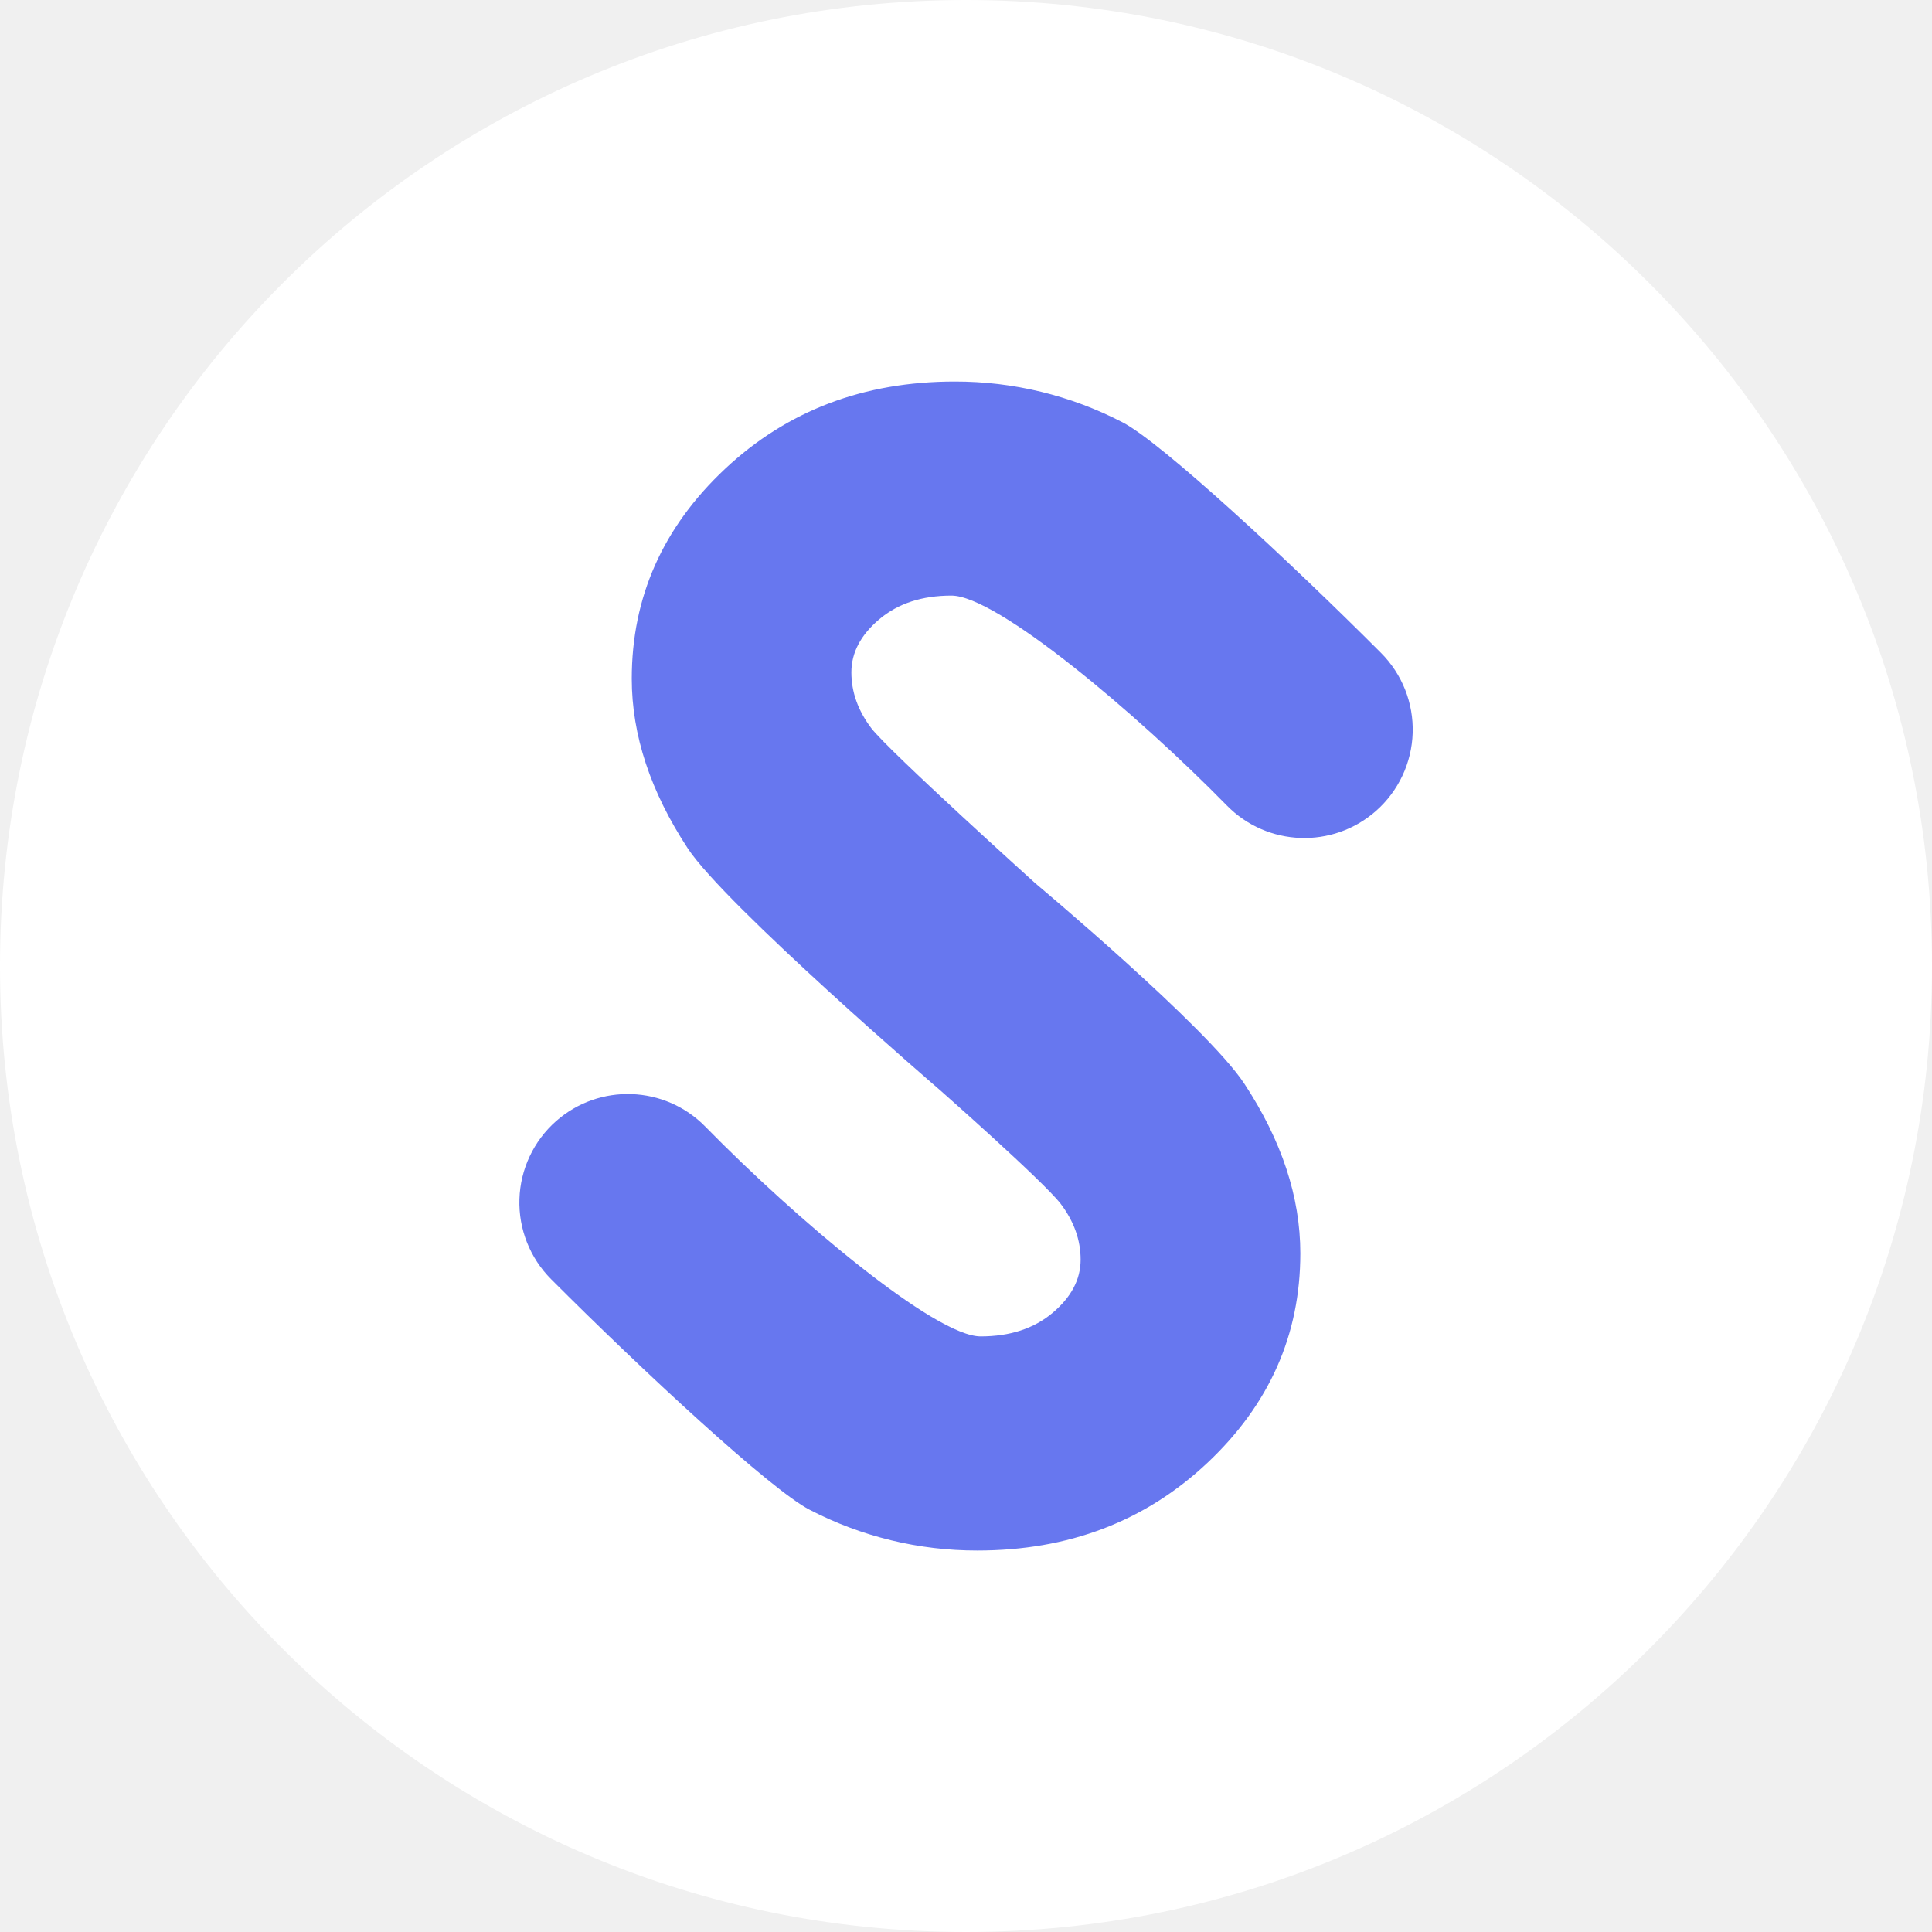
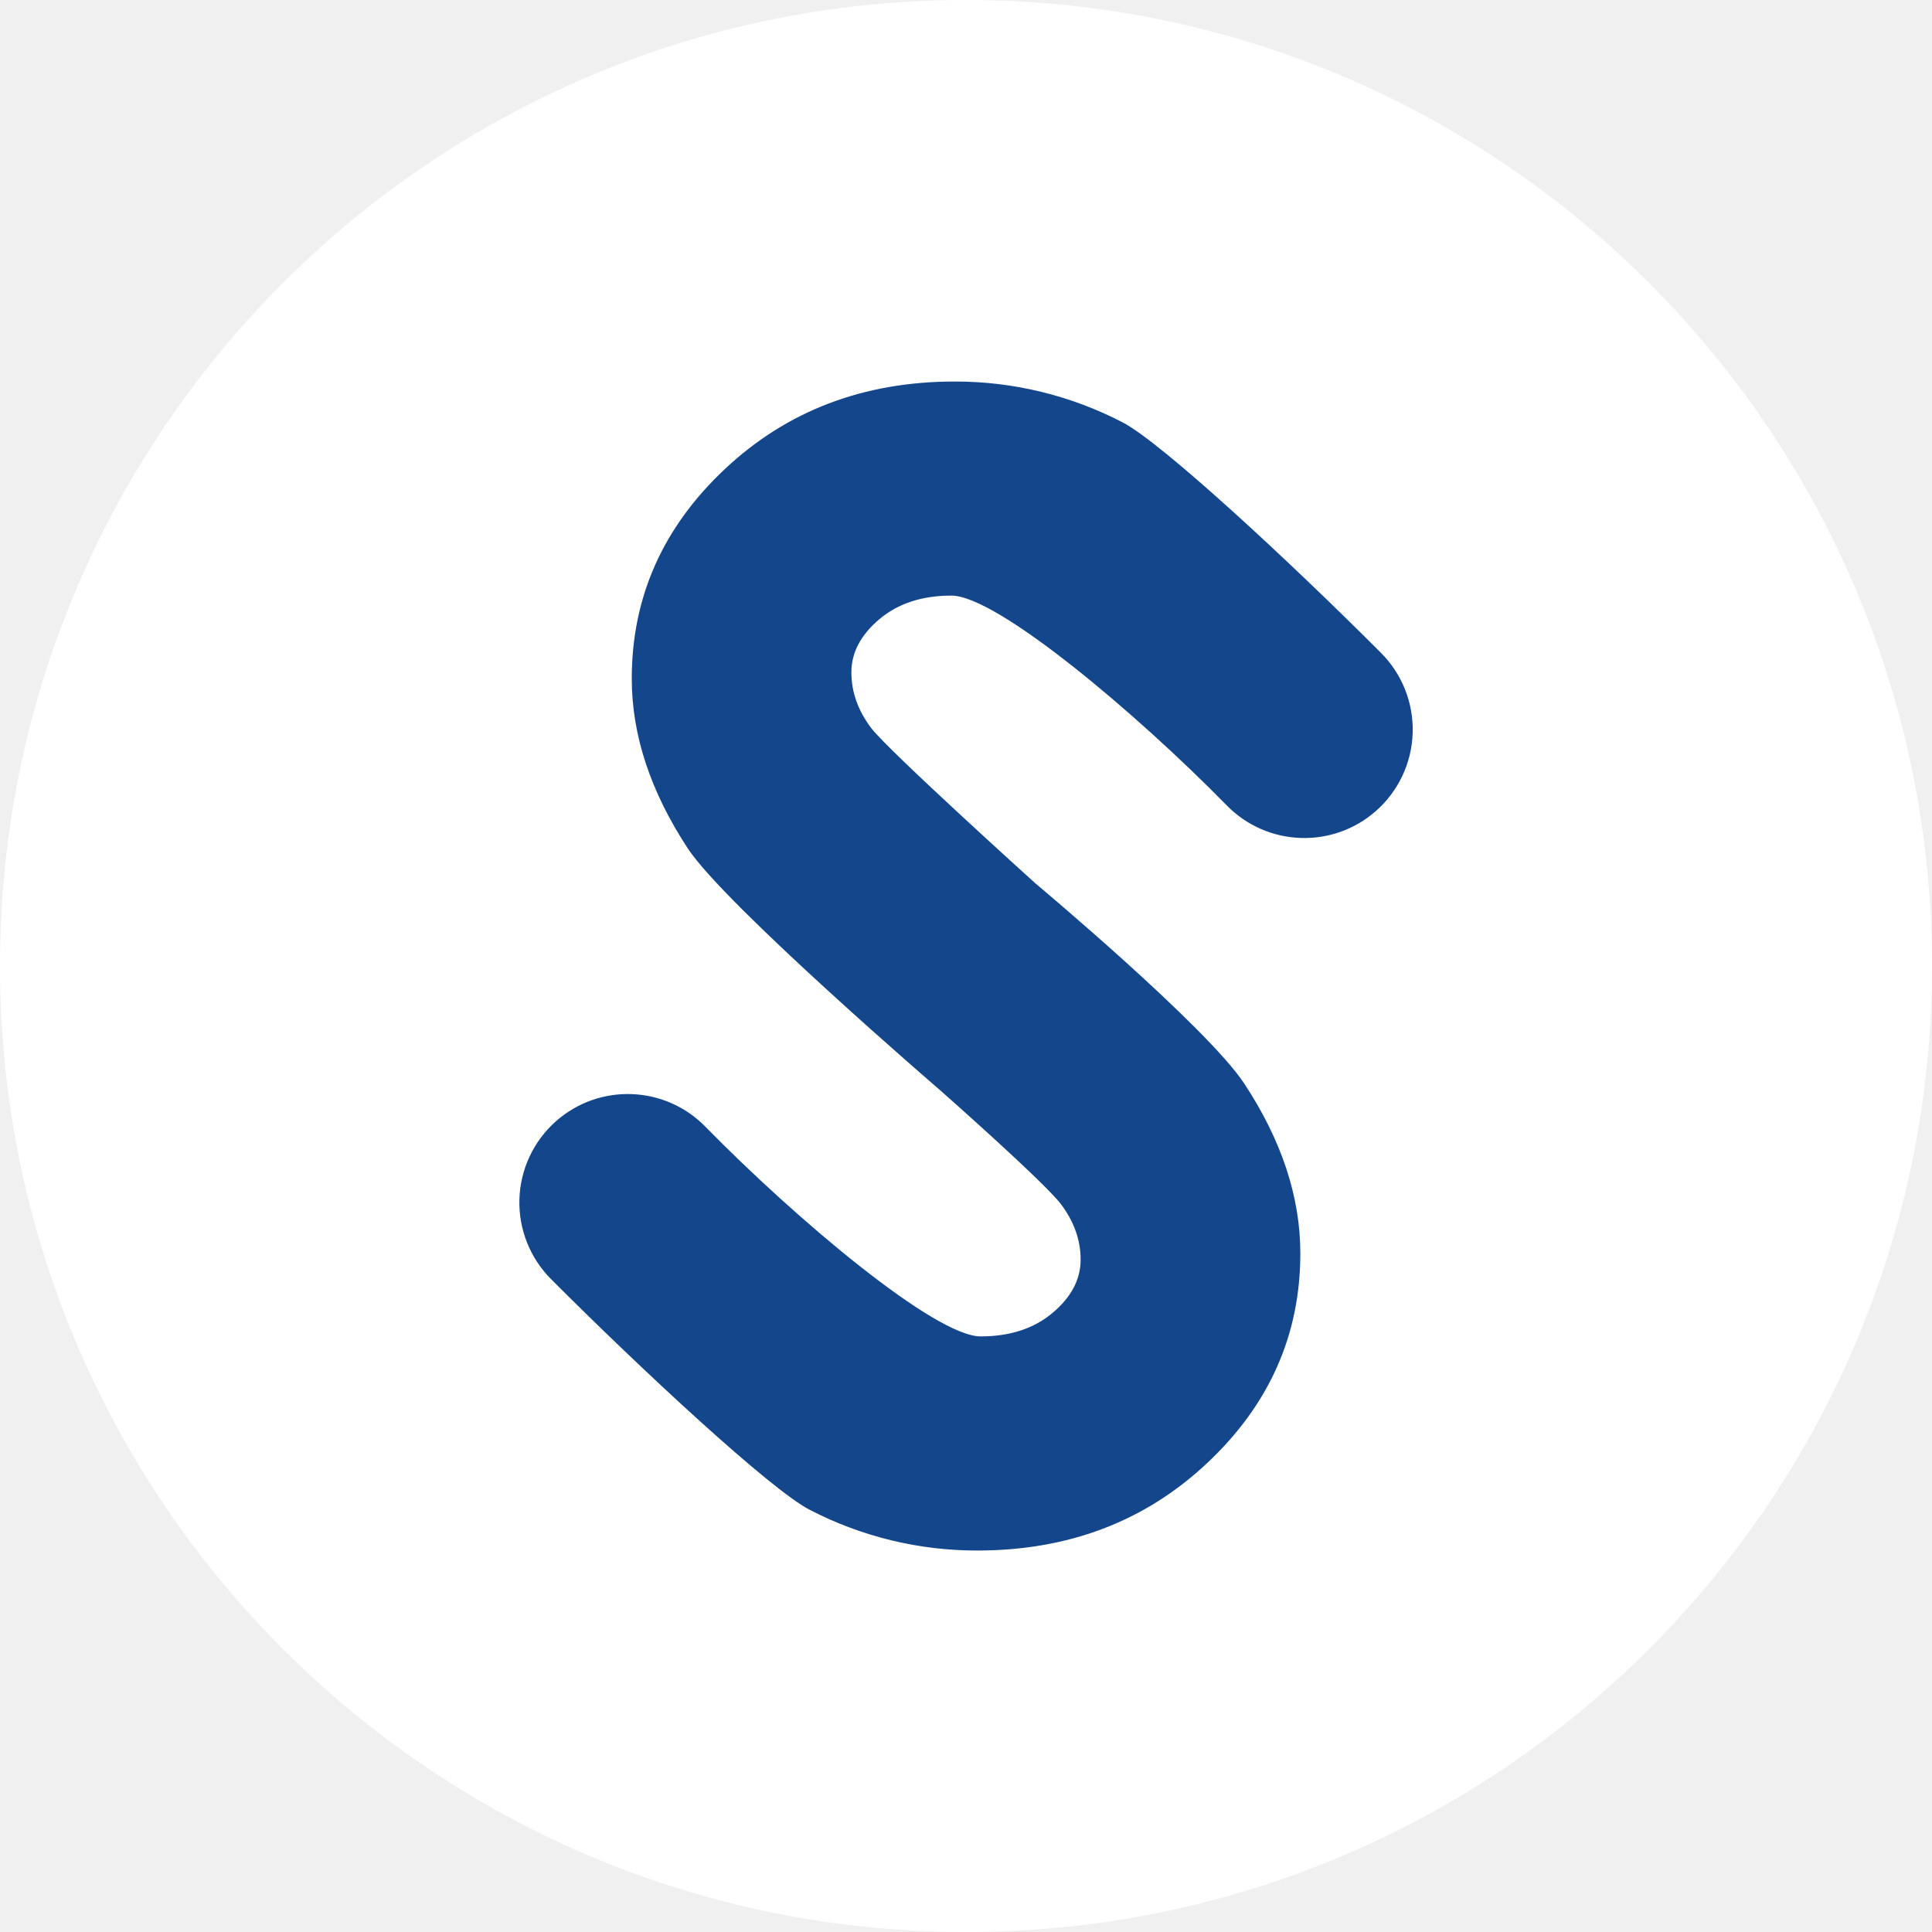
<svg xmlns="http://www.w3.org/2000/svg" id="Layer_1" data-name="Layer 1" viewBox="0 0 1000 1000">
  <defs>
-     <style>.cls-1{fill:white;}.cls-2{fill:#6777ef;stroke:none;stroke-miterlimit:10;stroke-width:30px;}</style>
+     <style>.cls-1{fill:white;}.cls-2{fill:#13468b;stroke:none;stroke-miterlimit:10;stroke-width:30px;}</style>
  </defs>
  <circle class="cls-1" cx="500" cy="500" r="500" />
  <path class="cls-2" d="M486.5,564.21S375.28,468.5,356,439.14s-29-58.64-29-87.86q0-63.25,48.22-108.53t119-45.27a187.77,187.77,0,0,1,86.73,21.08c20,10.24,86.71,72.12,133.84,119.36a56.16,56.16,0,0,1-2.55,81.8h0a56.15,56.15,0,0,1-77.28-2.85c-46.88-47.82-119-108.59-142.5-108.59q-22.79,0-37.28,12.2T440.67,348q0,15.3,10.35,28.95c9.39,12.13,84.91,80.28,84.91,80.28s88.79,74.3,108.12,103.66,29,58.64,29,87.86q0,63.25-48.22,108.53t-119,45.27a187.77,187.77,0,0,1-86.73-21.08c-20-10.24-86.71-72.12-133.84-119.36a56.16,56.16,0,0,1,2.55-81.8h0a56.15,56.15,0,0,1,77.28,2.85C411.94,631,484,691.72,507.56,691.72q22.79,0,37.28-12.2T559.33,652q0-15.3-10.35-28.95C539.59,611,486.5,564.21,486.5,564.21Z" />
</svg>
